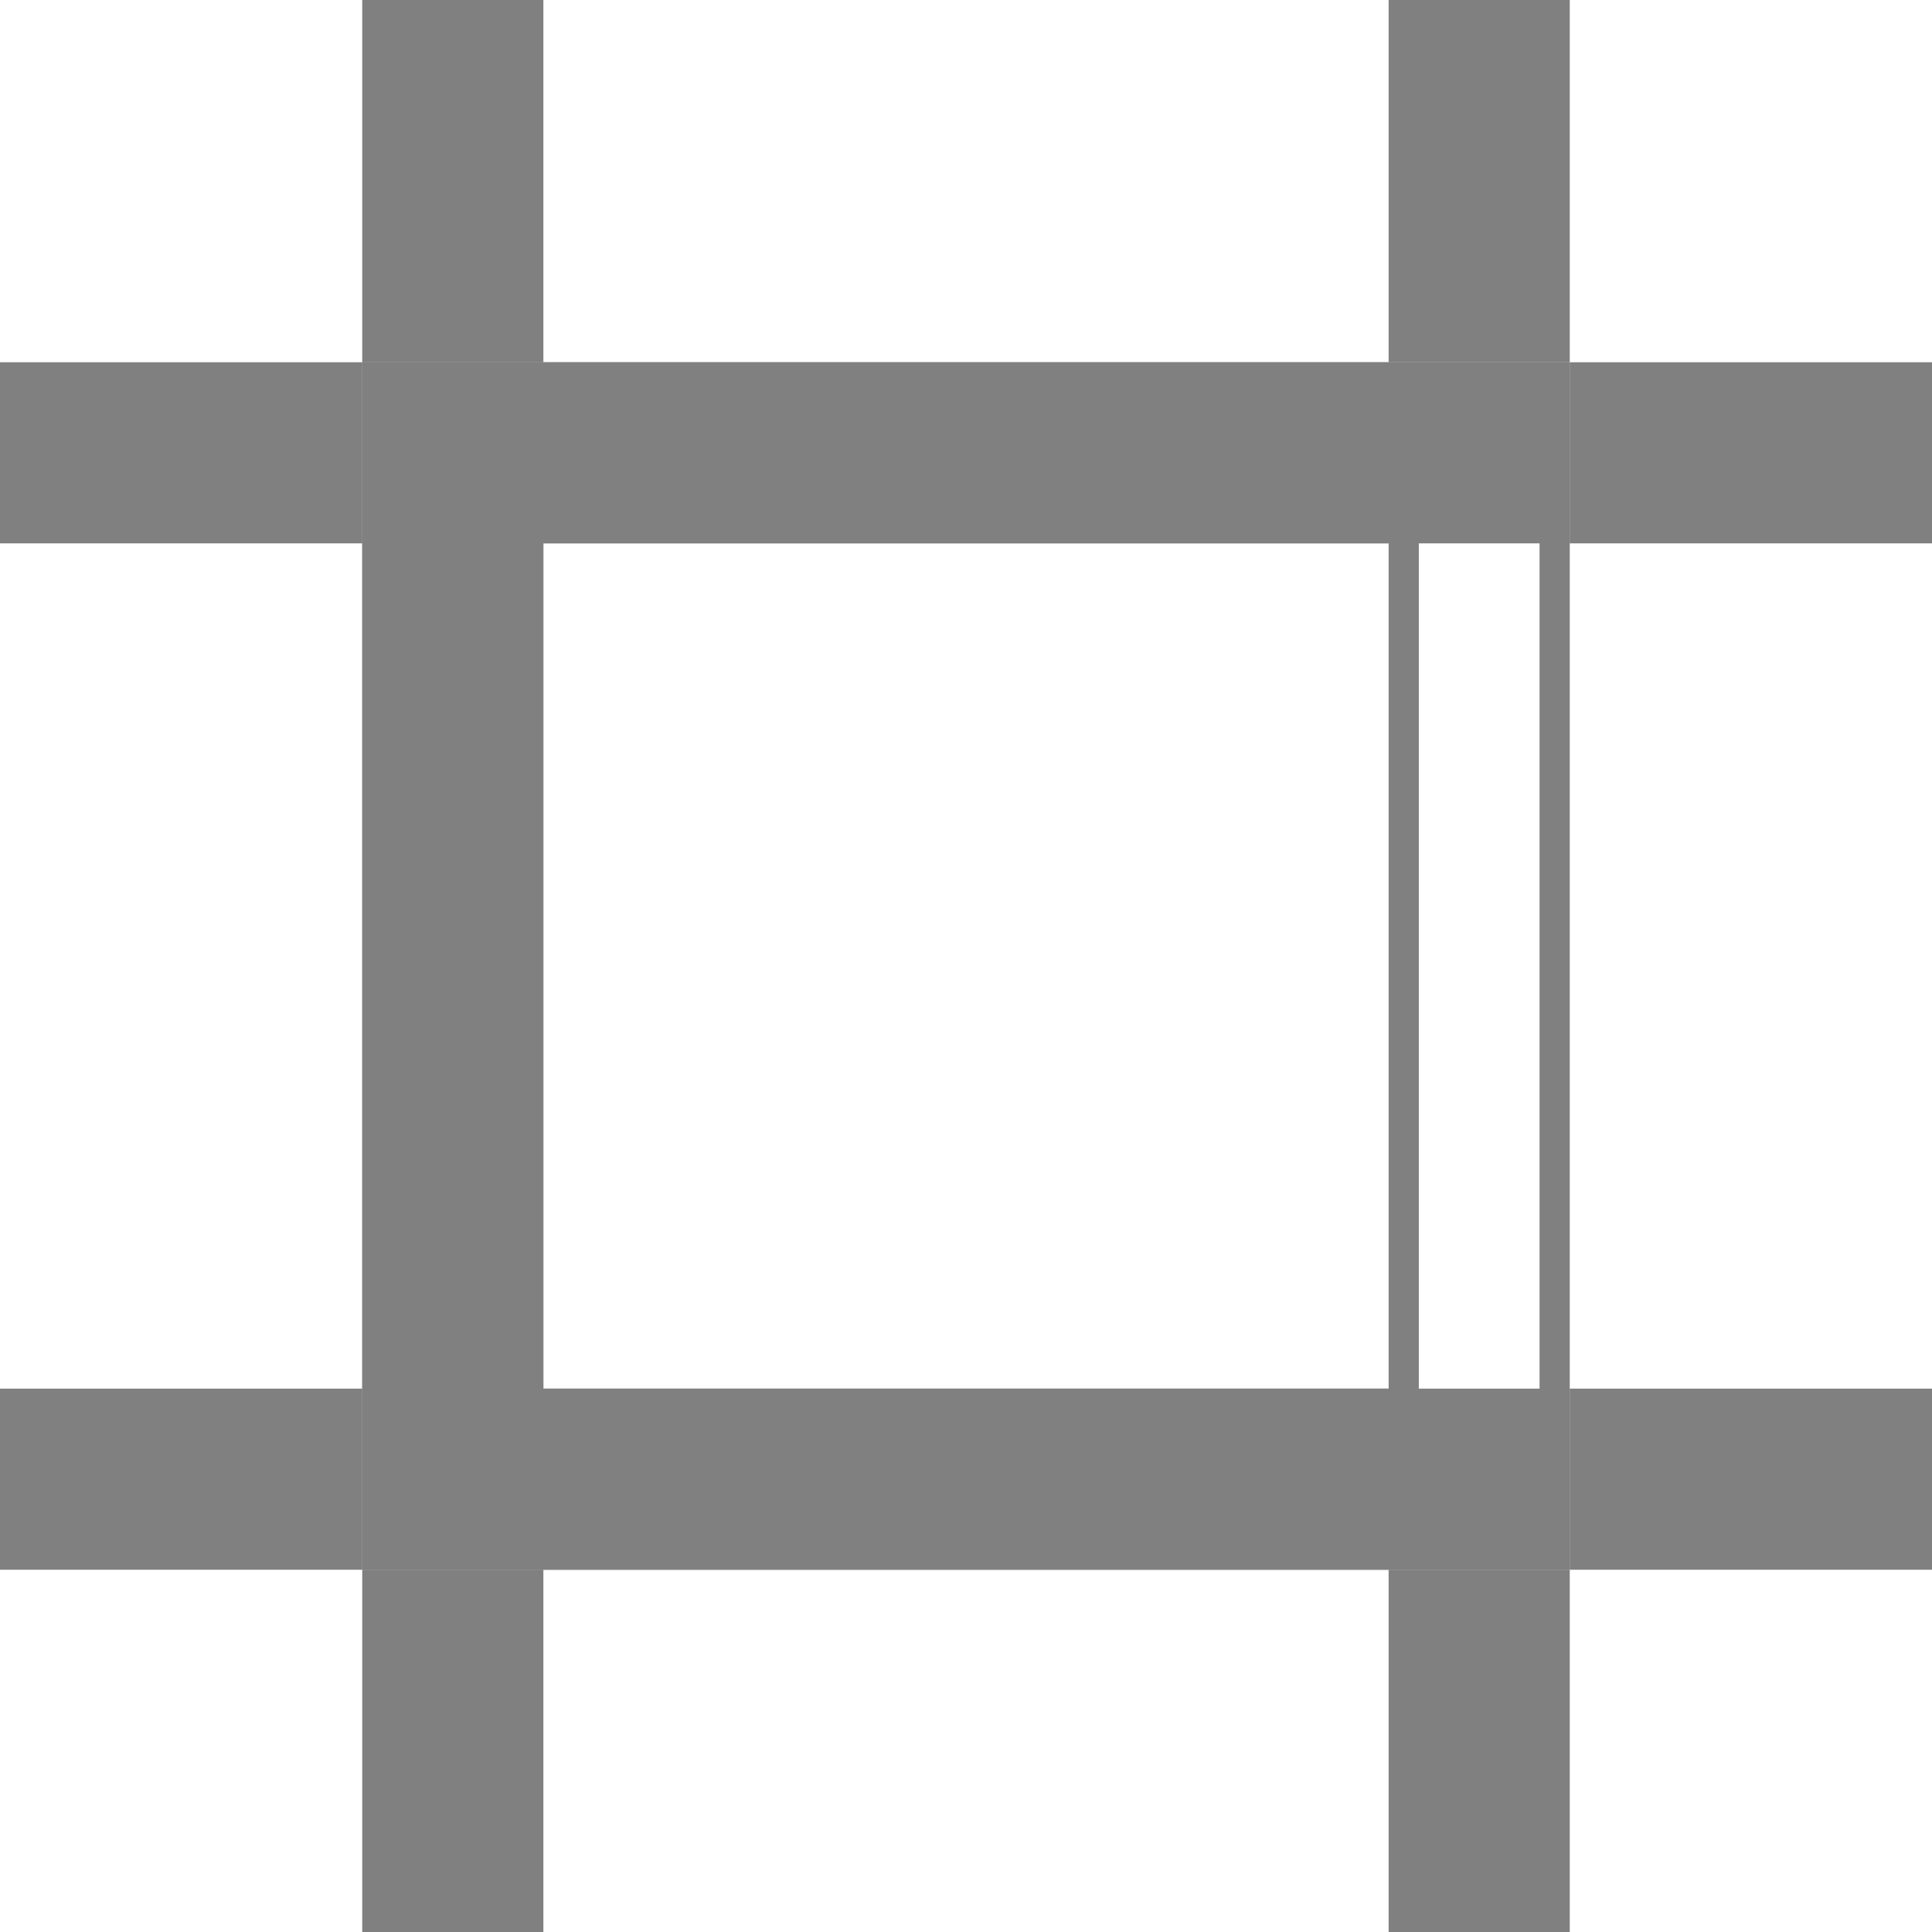
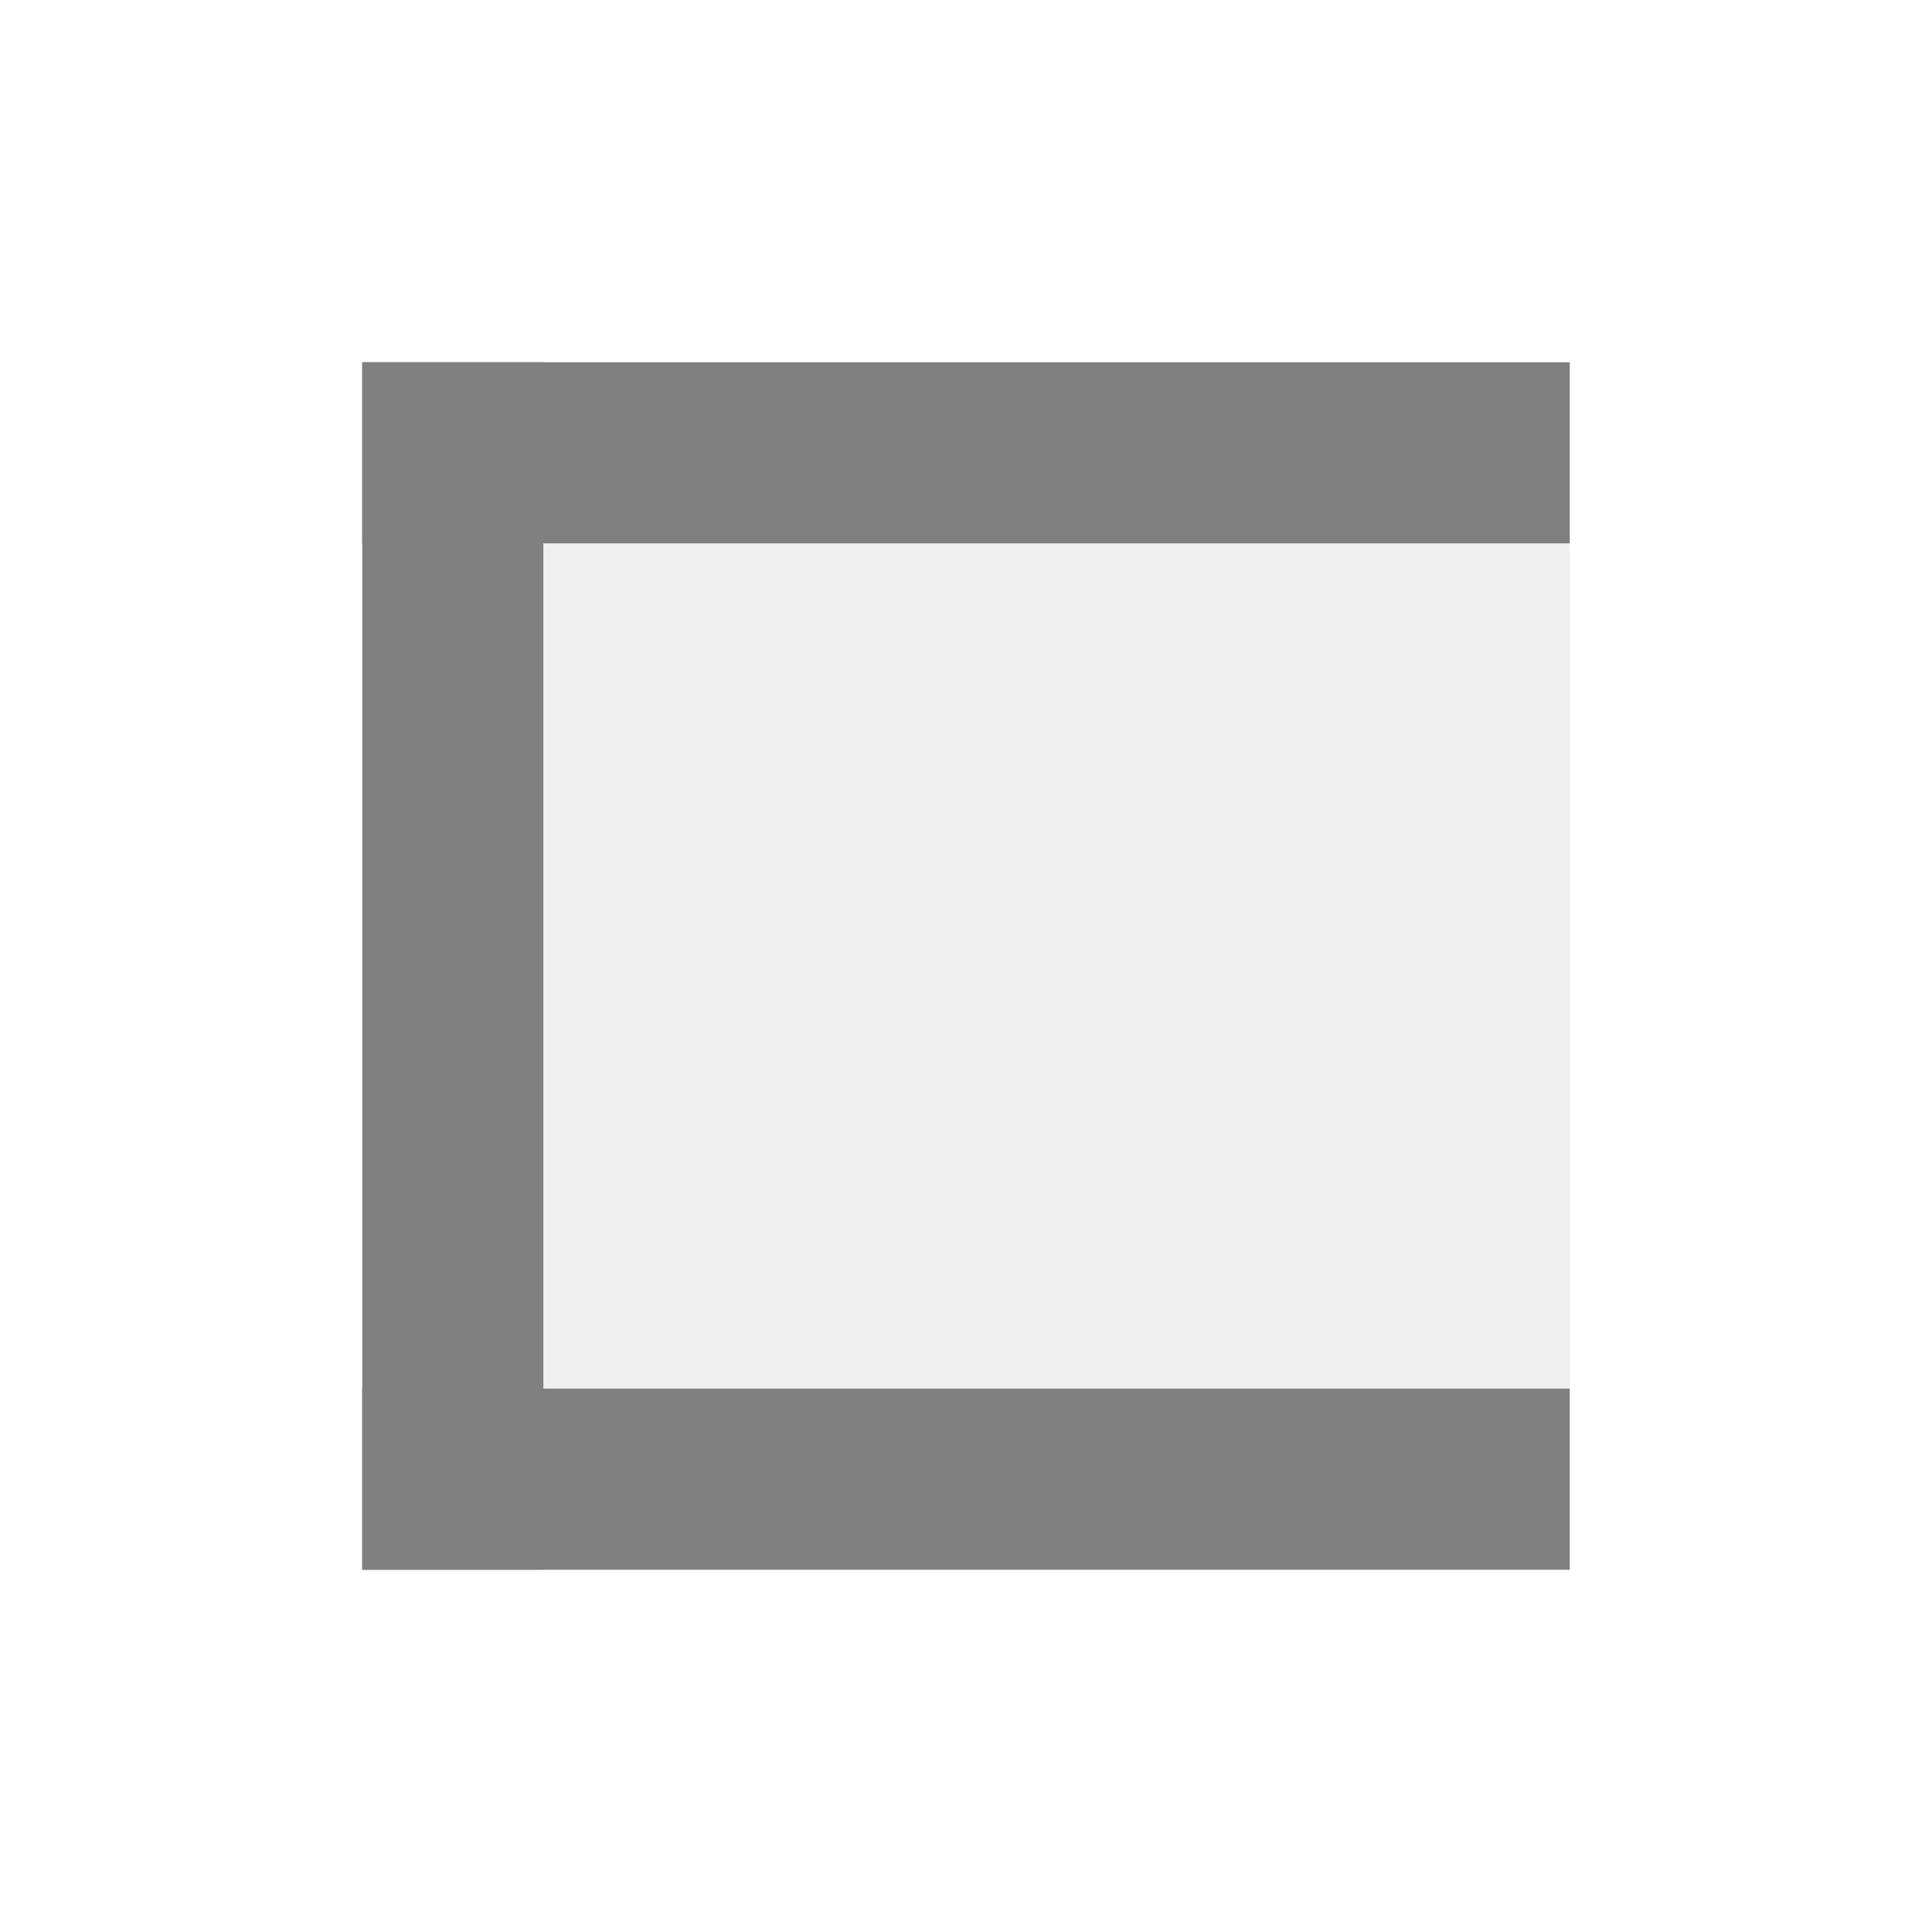
<svg xmlns="http://www.w3.org/2000/svg" width="32px" height="32px" id="svg5078" version="1.1">
  <defs id="defs5080" />
  <g id="layer1">
-     <path style="fill:none;stroke:#808080;stroke-width:3;stroke-linecap:butt;stroke-linejoin:miter;stroke-miterlimit:4;stroke-opacity:1;stroke-dasharray:none" d="m 7.5,0 0,6" id="path6171" />
-     <path id="path6173" d="m 24.5,0 0,6" style="fill:none;stroke:#808080;stroke-width:3;stroke-linecap:butt;stroke-linejoin:miter;stroke-miterlimit:4;stroke-opacity:1;stroke-dasharray:none" />
-     <path style="fill:none;stroke:#808080;stroke-width:3;stroke-linecap:butt;stroke-linejoin:miter;stroke-miterlimit:4;stroke-opacity:1;stroke-dasharray:none" d="m 7.5,26 0,6" id="path6175" />
-     <path id="path6177" d="m 24.5,26 0,6" style="fill:none;stroke:#808080;stroke-width:3;stroke-linecap:butt;stroke-linejoin:miter;stroke-miterlimit:4;stroke-opacity:1;stroke-dasharray:none" />
-     <path id="path6187" d="m 6,7.5 -6,0" style="fill:none;stroke:#808080;stroke-width:3;stroke-linecap:butt;stroke-linejoin:miter;stroke-miterlimit:4;stroke-opacity:1;stroke-dasharray:none" />
-     <path style="fill:none;stroke:#808080;stroke-width:3;stroke-linecap:butt;stroke-linejoin:miter;stroke-miterlimit:4;stroke-opacity:1;stroke-dasharray:none" d="m 32,7.5 -6,0" id="path6189" />
-     <path id="path6191" d="m 32,24.5 -6,0" style="fill:none;stroke:#808080;stroke-width:3;stroke-linecap:butt;stroke-linejoin:miter;stroke-miterlimit:4;stroke-opacity:1;stroke-dasharray:none" />
-     <path style="fill:none;stroke:#808080;stroke-width:3;stroke-linecap:butt;stroke-linejoin:miter;stroke-miterlimit:4;stroke-opacity:1;stroke-dasharray:none" d="m 6,24.5 -6,0" id="path6193" />
-     <path style="fill:none;stroke:#808080;stroke-width:0.5;stroke-linecap:butt;stroke-linejoin:miter;stroke-miterlimit:4;stroke-opacity:1;stroke-dasharray:none" d="m 6.25,6.25 19.5,0 0,19.5 -19.5,0 z" id="path6195" />
-     <path id="path6197" d="m 8.75,8.75 14.5,0 0,14.5 -14.5,0 z" style="fill:none;stroke:#808080;stroke-width:0.5;stroke-linecap:butt;stroke-linejoin:miter;stroke-miterlimit:4;stroke-opacity:1;stroke-dasharray:none" />
+     <rect style="opacity:1;fill:#000000;fill-opacity:0.063;stroke:#404040;stroke-width:0;stroke-miterlimit:4;stroke-dasharray:none;stroke-opacity:1" id="rect11559" width="20" height="20" x="6" y="6" />
    <path style="fill:none;stroke:#808080;stroke-width:3;stroke-linecap:butt;stroke-linejoin:miter;stroke-miterlimit:4;stroke-dasharray:none;stroke-opacity:1" d="m 26,24.5 -20,0" id="path6258" />
    <path id="path4683" d="M 26,7.5 6,7.5" style="fill:none;stroke:#808080;stroke-width:3;stroke-linecap:butt;stroke-linejoin:miter;stroke-miterlimit:4;stroke-dasharray:none;stroke-opacity:1" />
    <path style="fill:none;stroke:#808080;stroke-width:3;stroke-linecap:butt;stroke-linejoin:miter;stroke-miterlimit:4;stroke-dasharray:none;stroke-opacity:1" d="M 7.5,26 7.5,6" id="path4704" />
  </g>
</svg>
